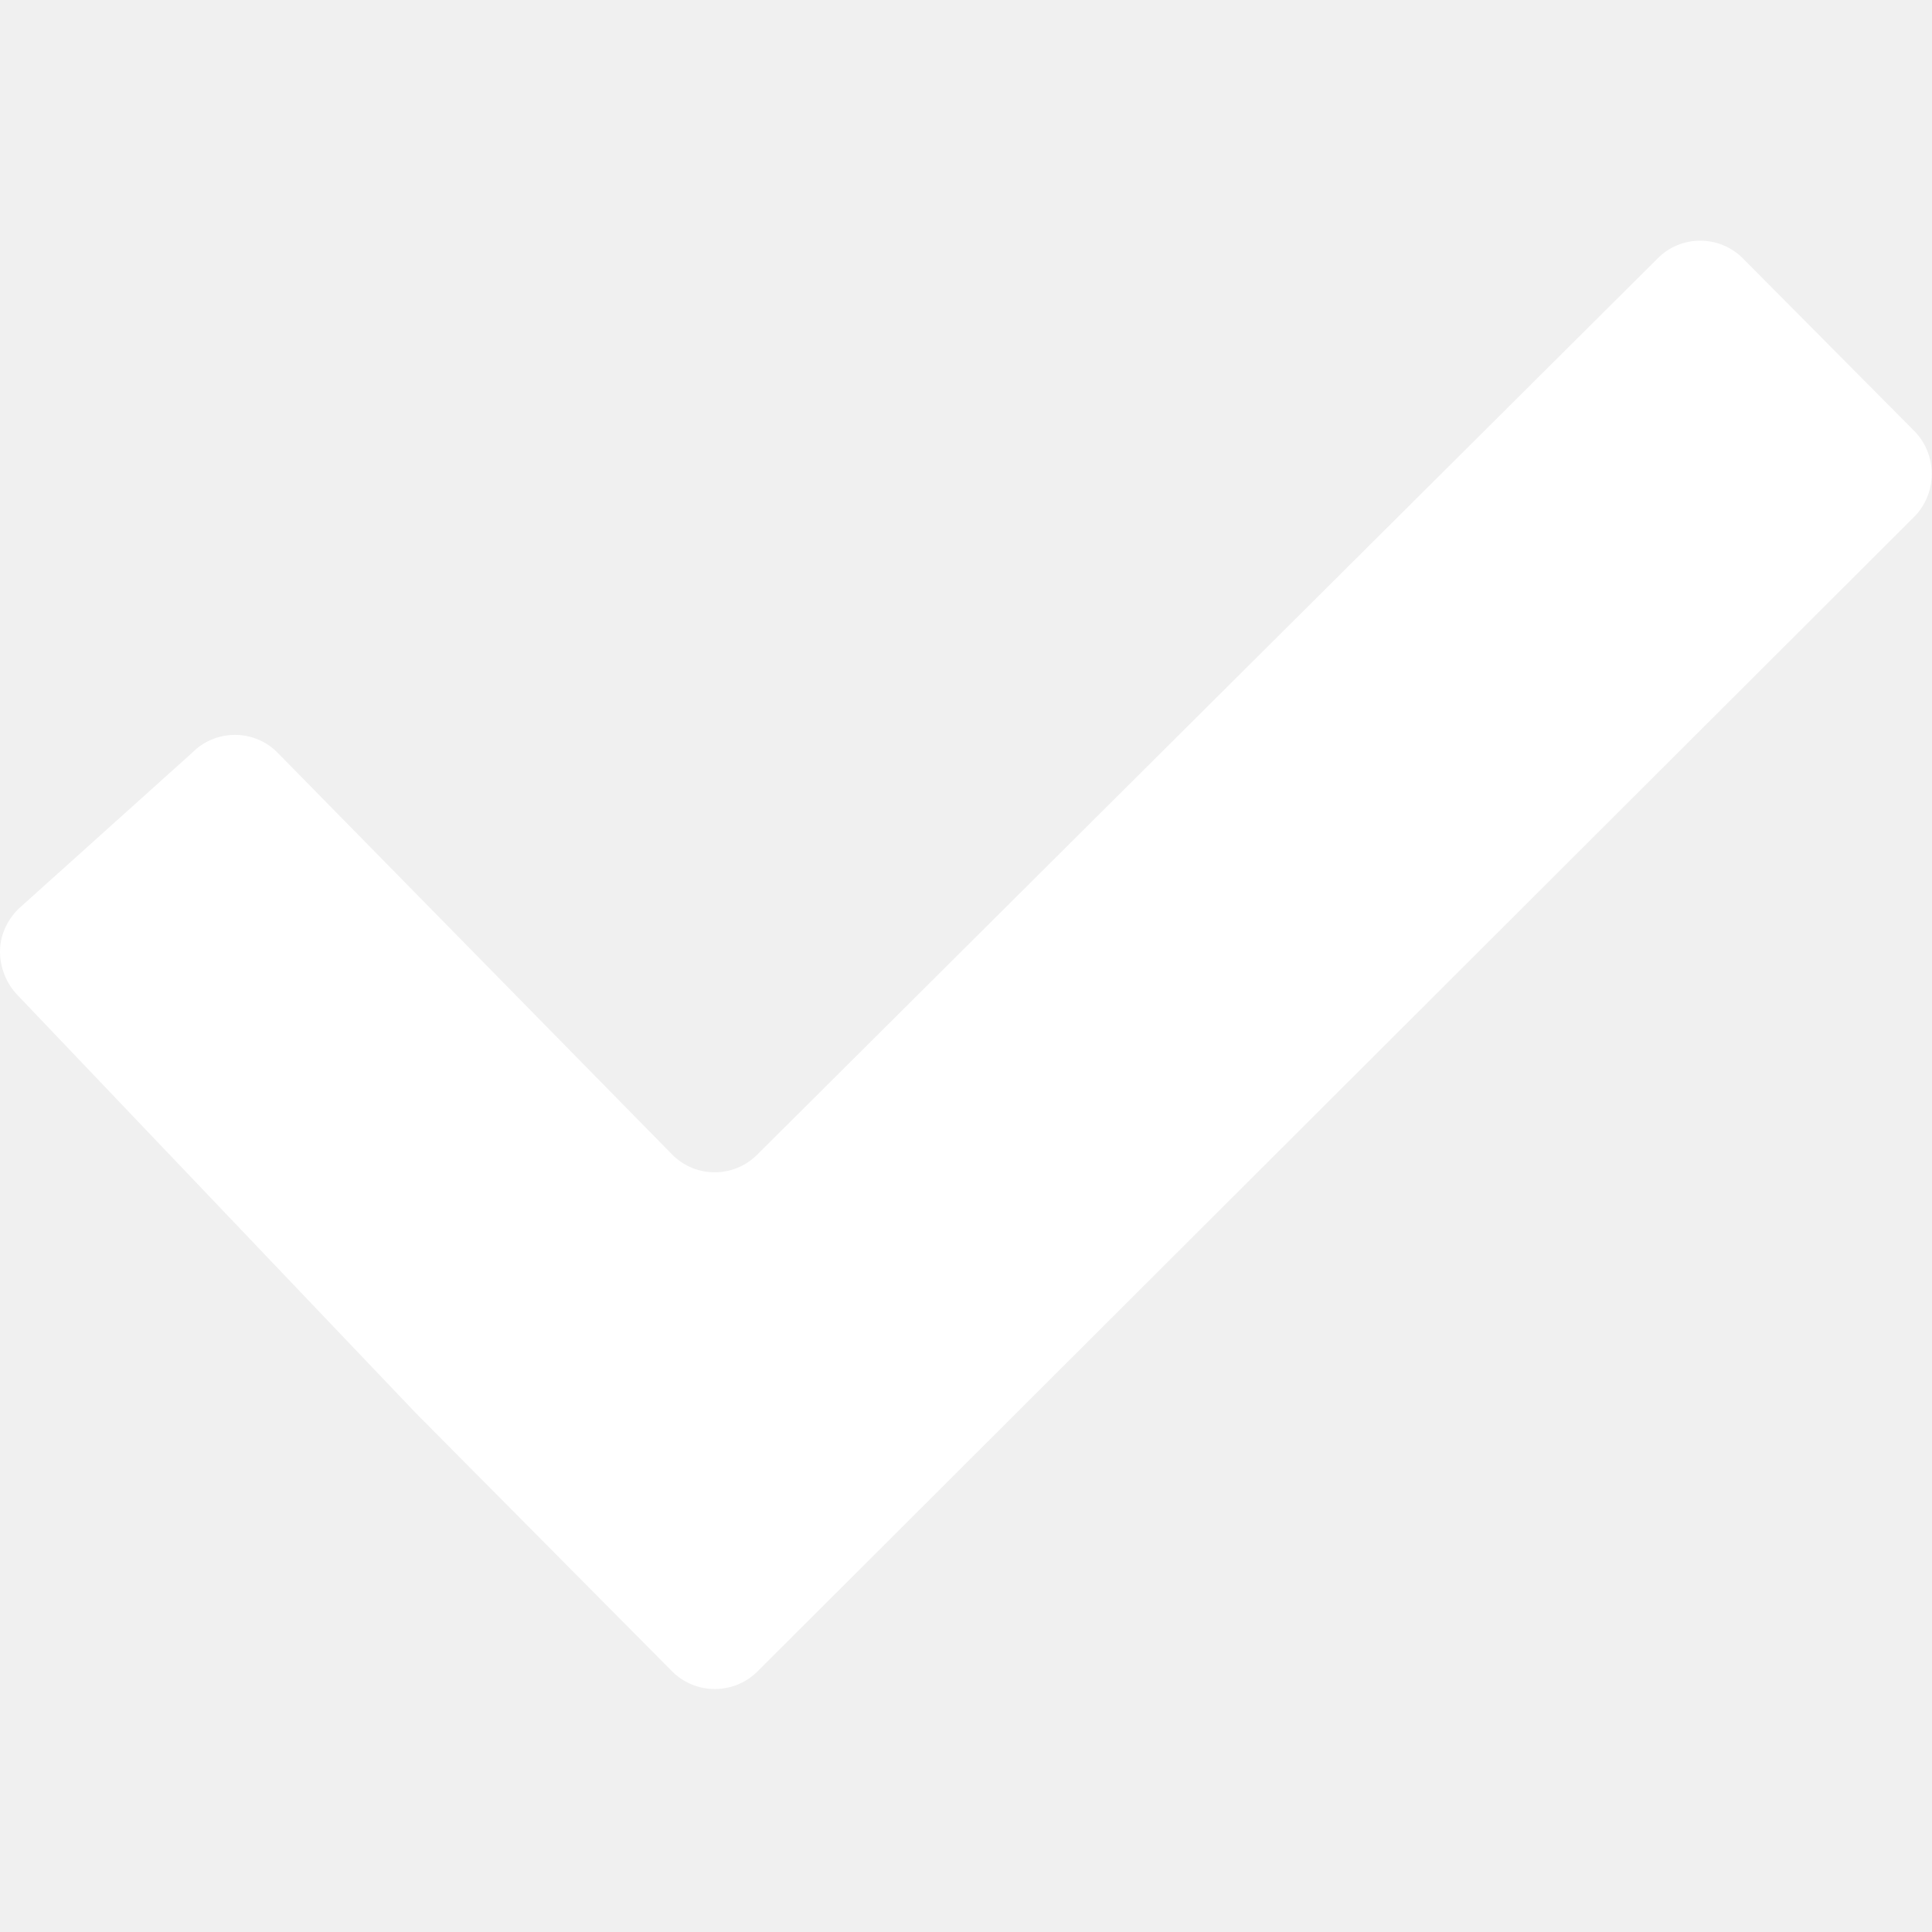
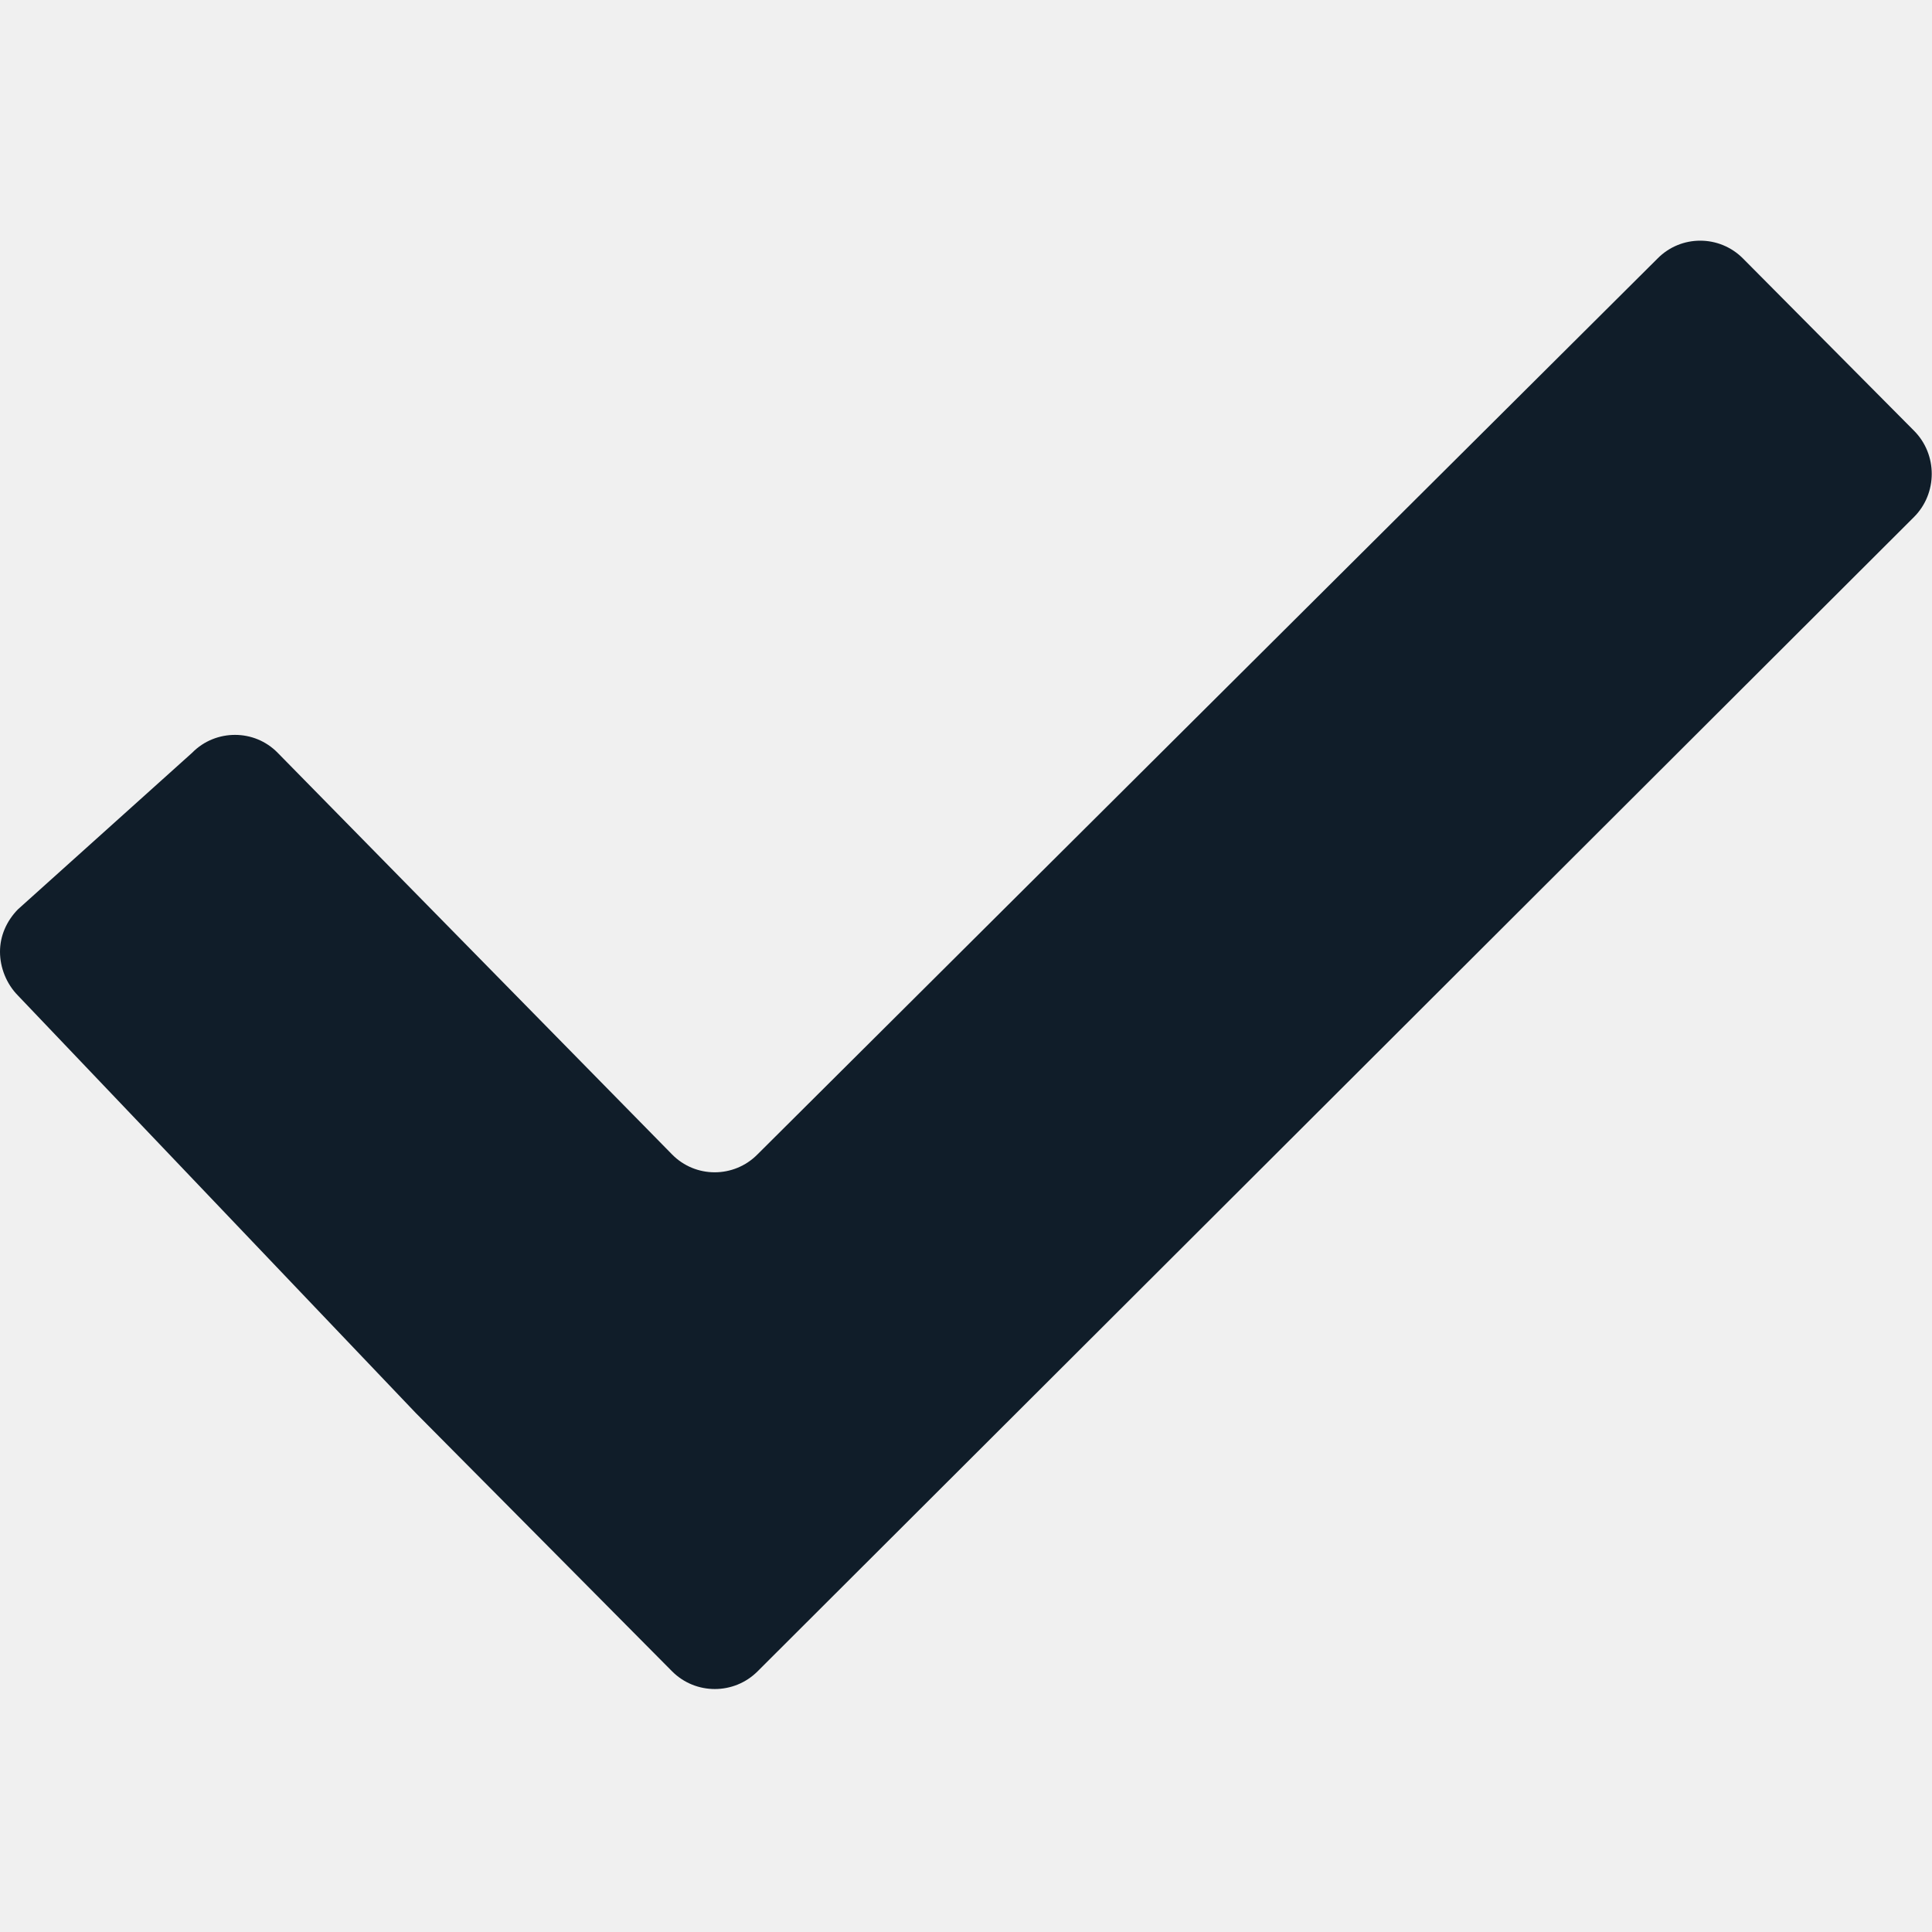
- <svg xmlns="http://www.w3.org/2000/svg" enable-background="new 0 0 24 24" height="24px" id="Layer_1" version="1.1" viewBox="0 0 24 24" width="24px" xml:space="preserve" fill="#fff">
+ <svg xmlns="http://www.w3.org/2000/svg" enable-background="new 0 0 24 24" height="24px" id="Layer_1" version="1.1" viewBox="0 0 24 24" width="24px" xml:space="preserve" fill="#101d29">
  <path clip-rule="evenodd" d="M21.652,3.211c-0.293-0.295-0.77-0.295-1.061,0L9.41,14.34  c-0.293,0.297-0.771,0.297-1.062,0L3.449,9.351C3.304,9.203,3.114,9.13,2.923,9.129C2.73,9.128,2.534,9.201,2.387,9.351  l-2.165,1.946C0.078,11.445,0,11.63,0,11.823c0,0.194,0.078,0.397,0.223,0.544l4.94,5.184c0.292,0.296,0.771,0.776,1.062,1.07  l2.124,2.141c0.292,0.293,0.769,0.293,1.062,0l14.366-14.34c0.293-0.294,0.293-0.777,0-1.071L21.652,3.211z" fill-rule="evenodd" />
</svg>
